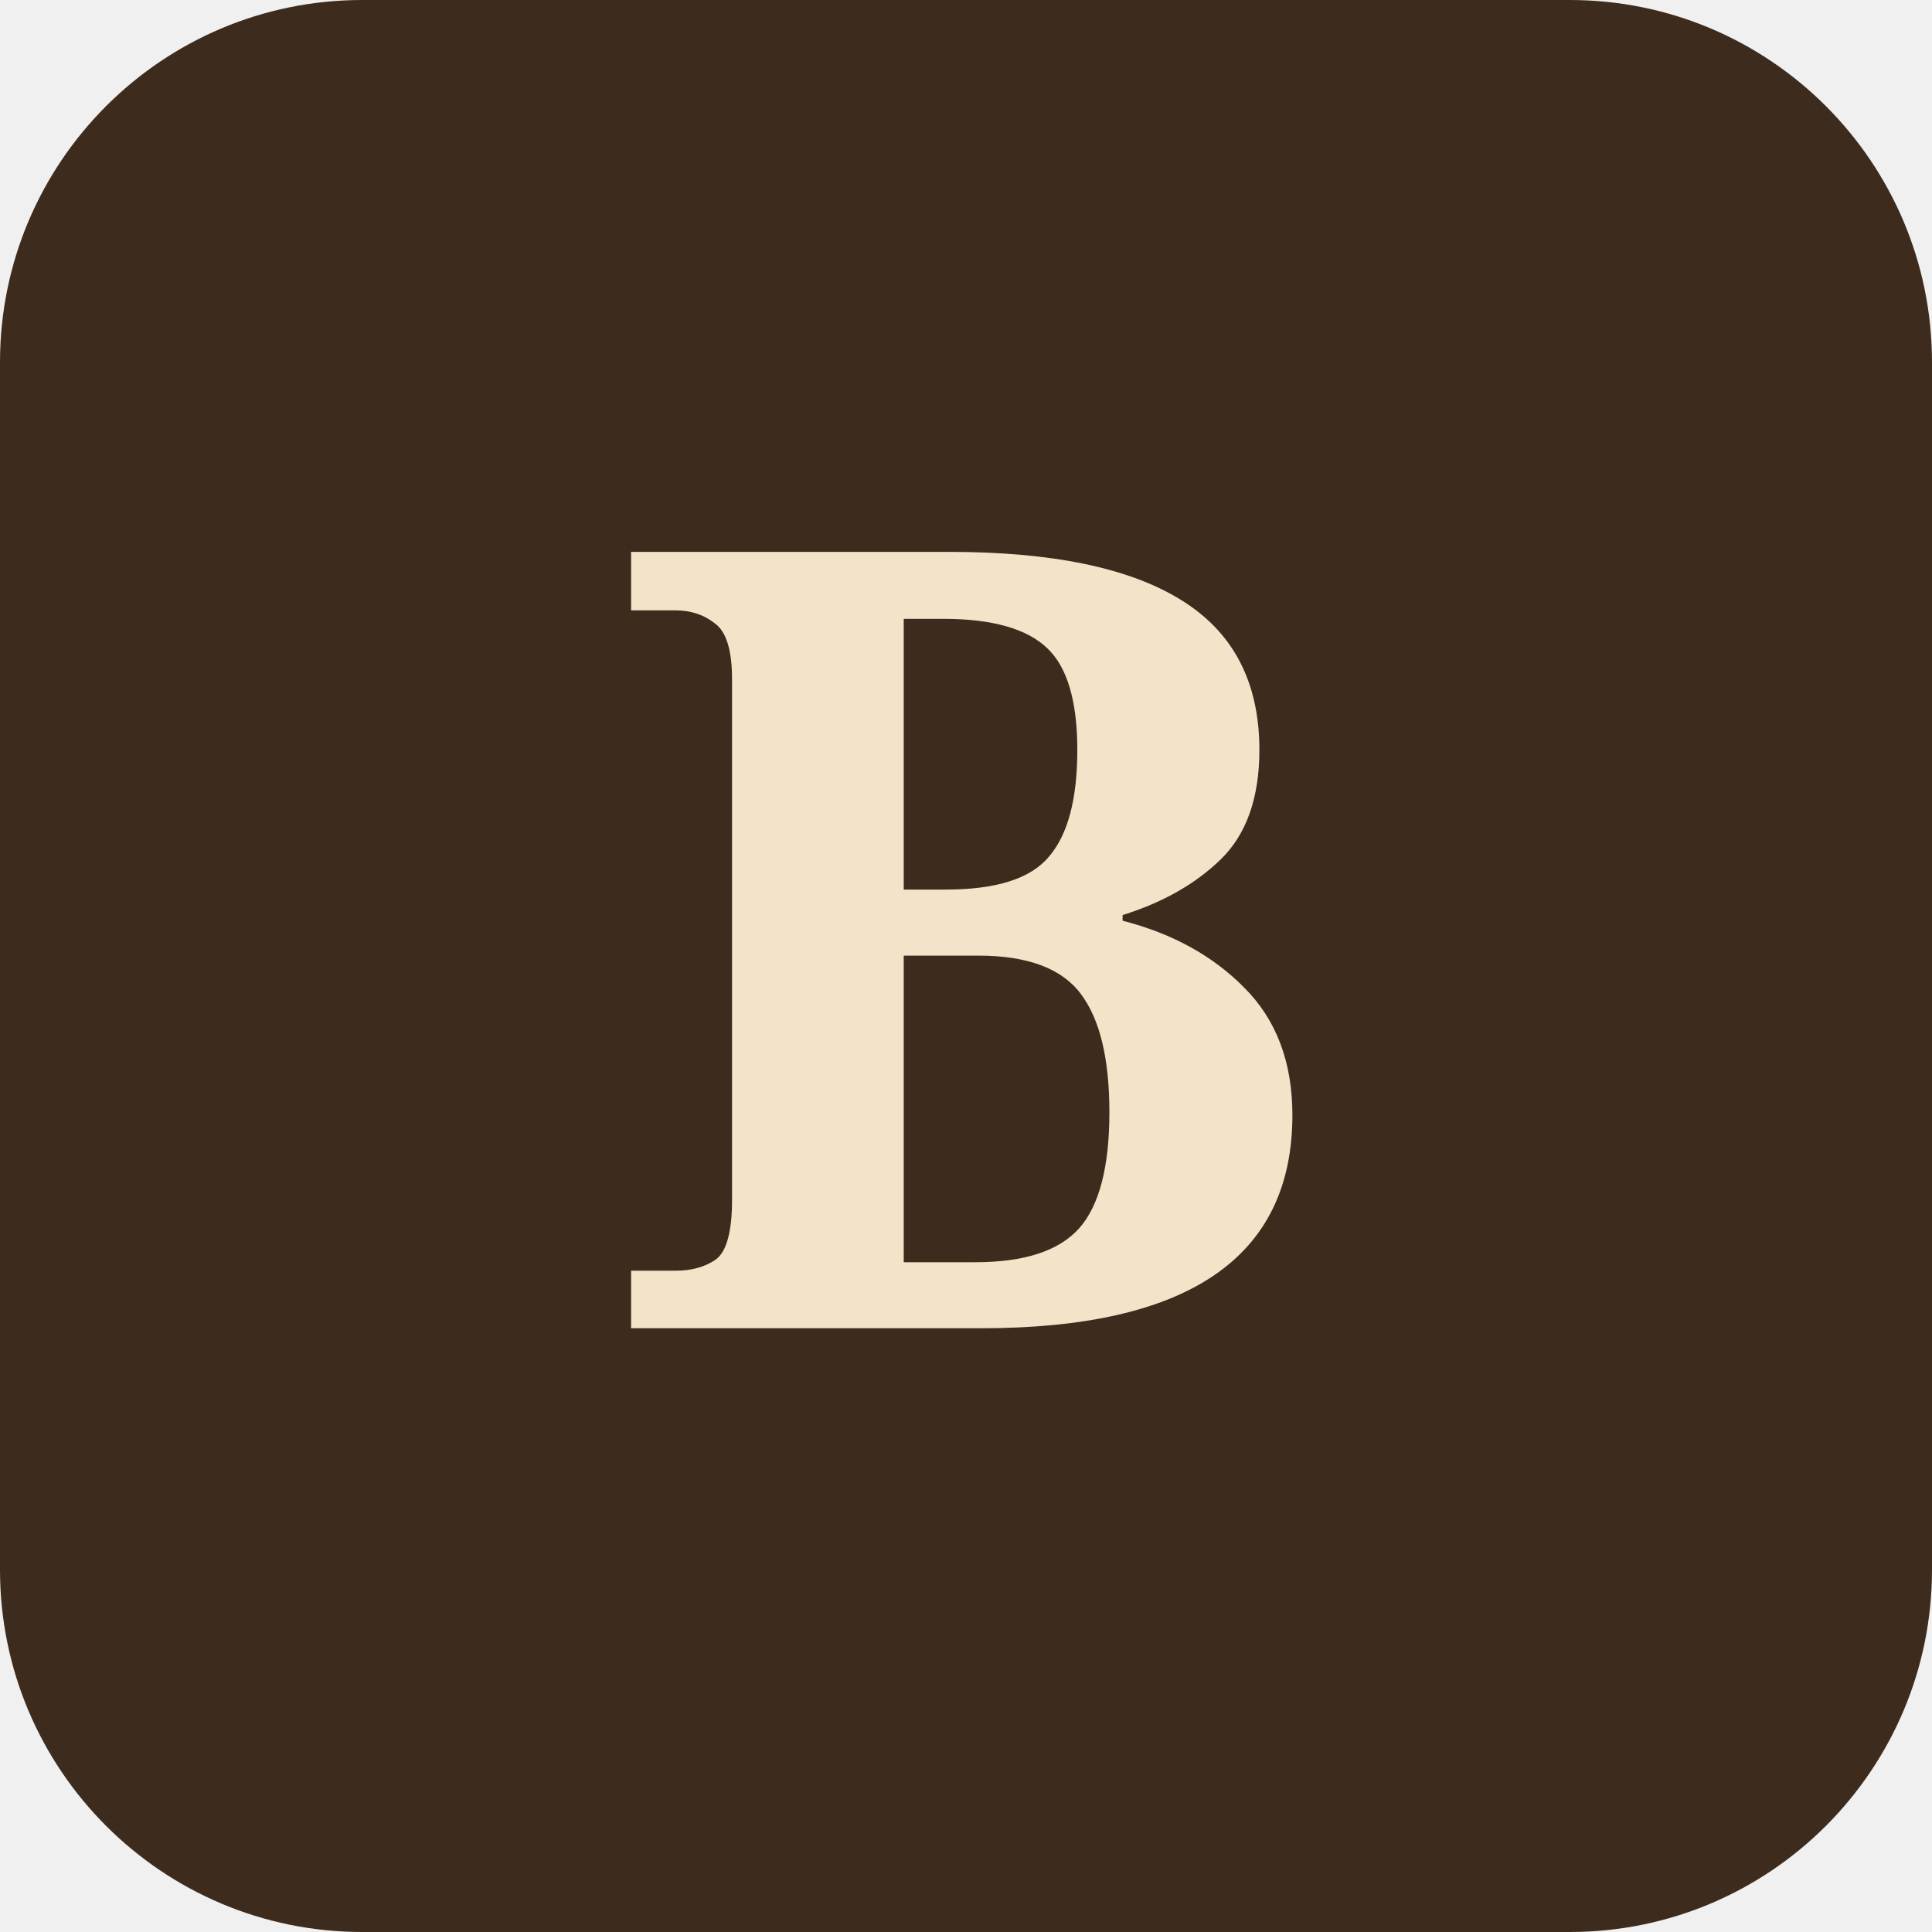
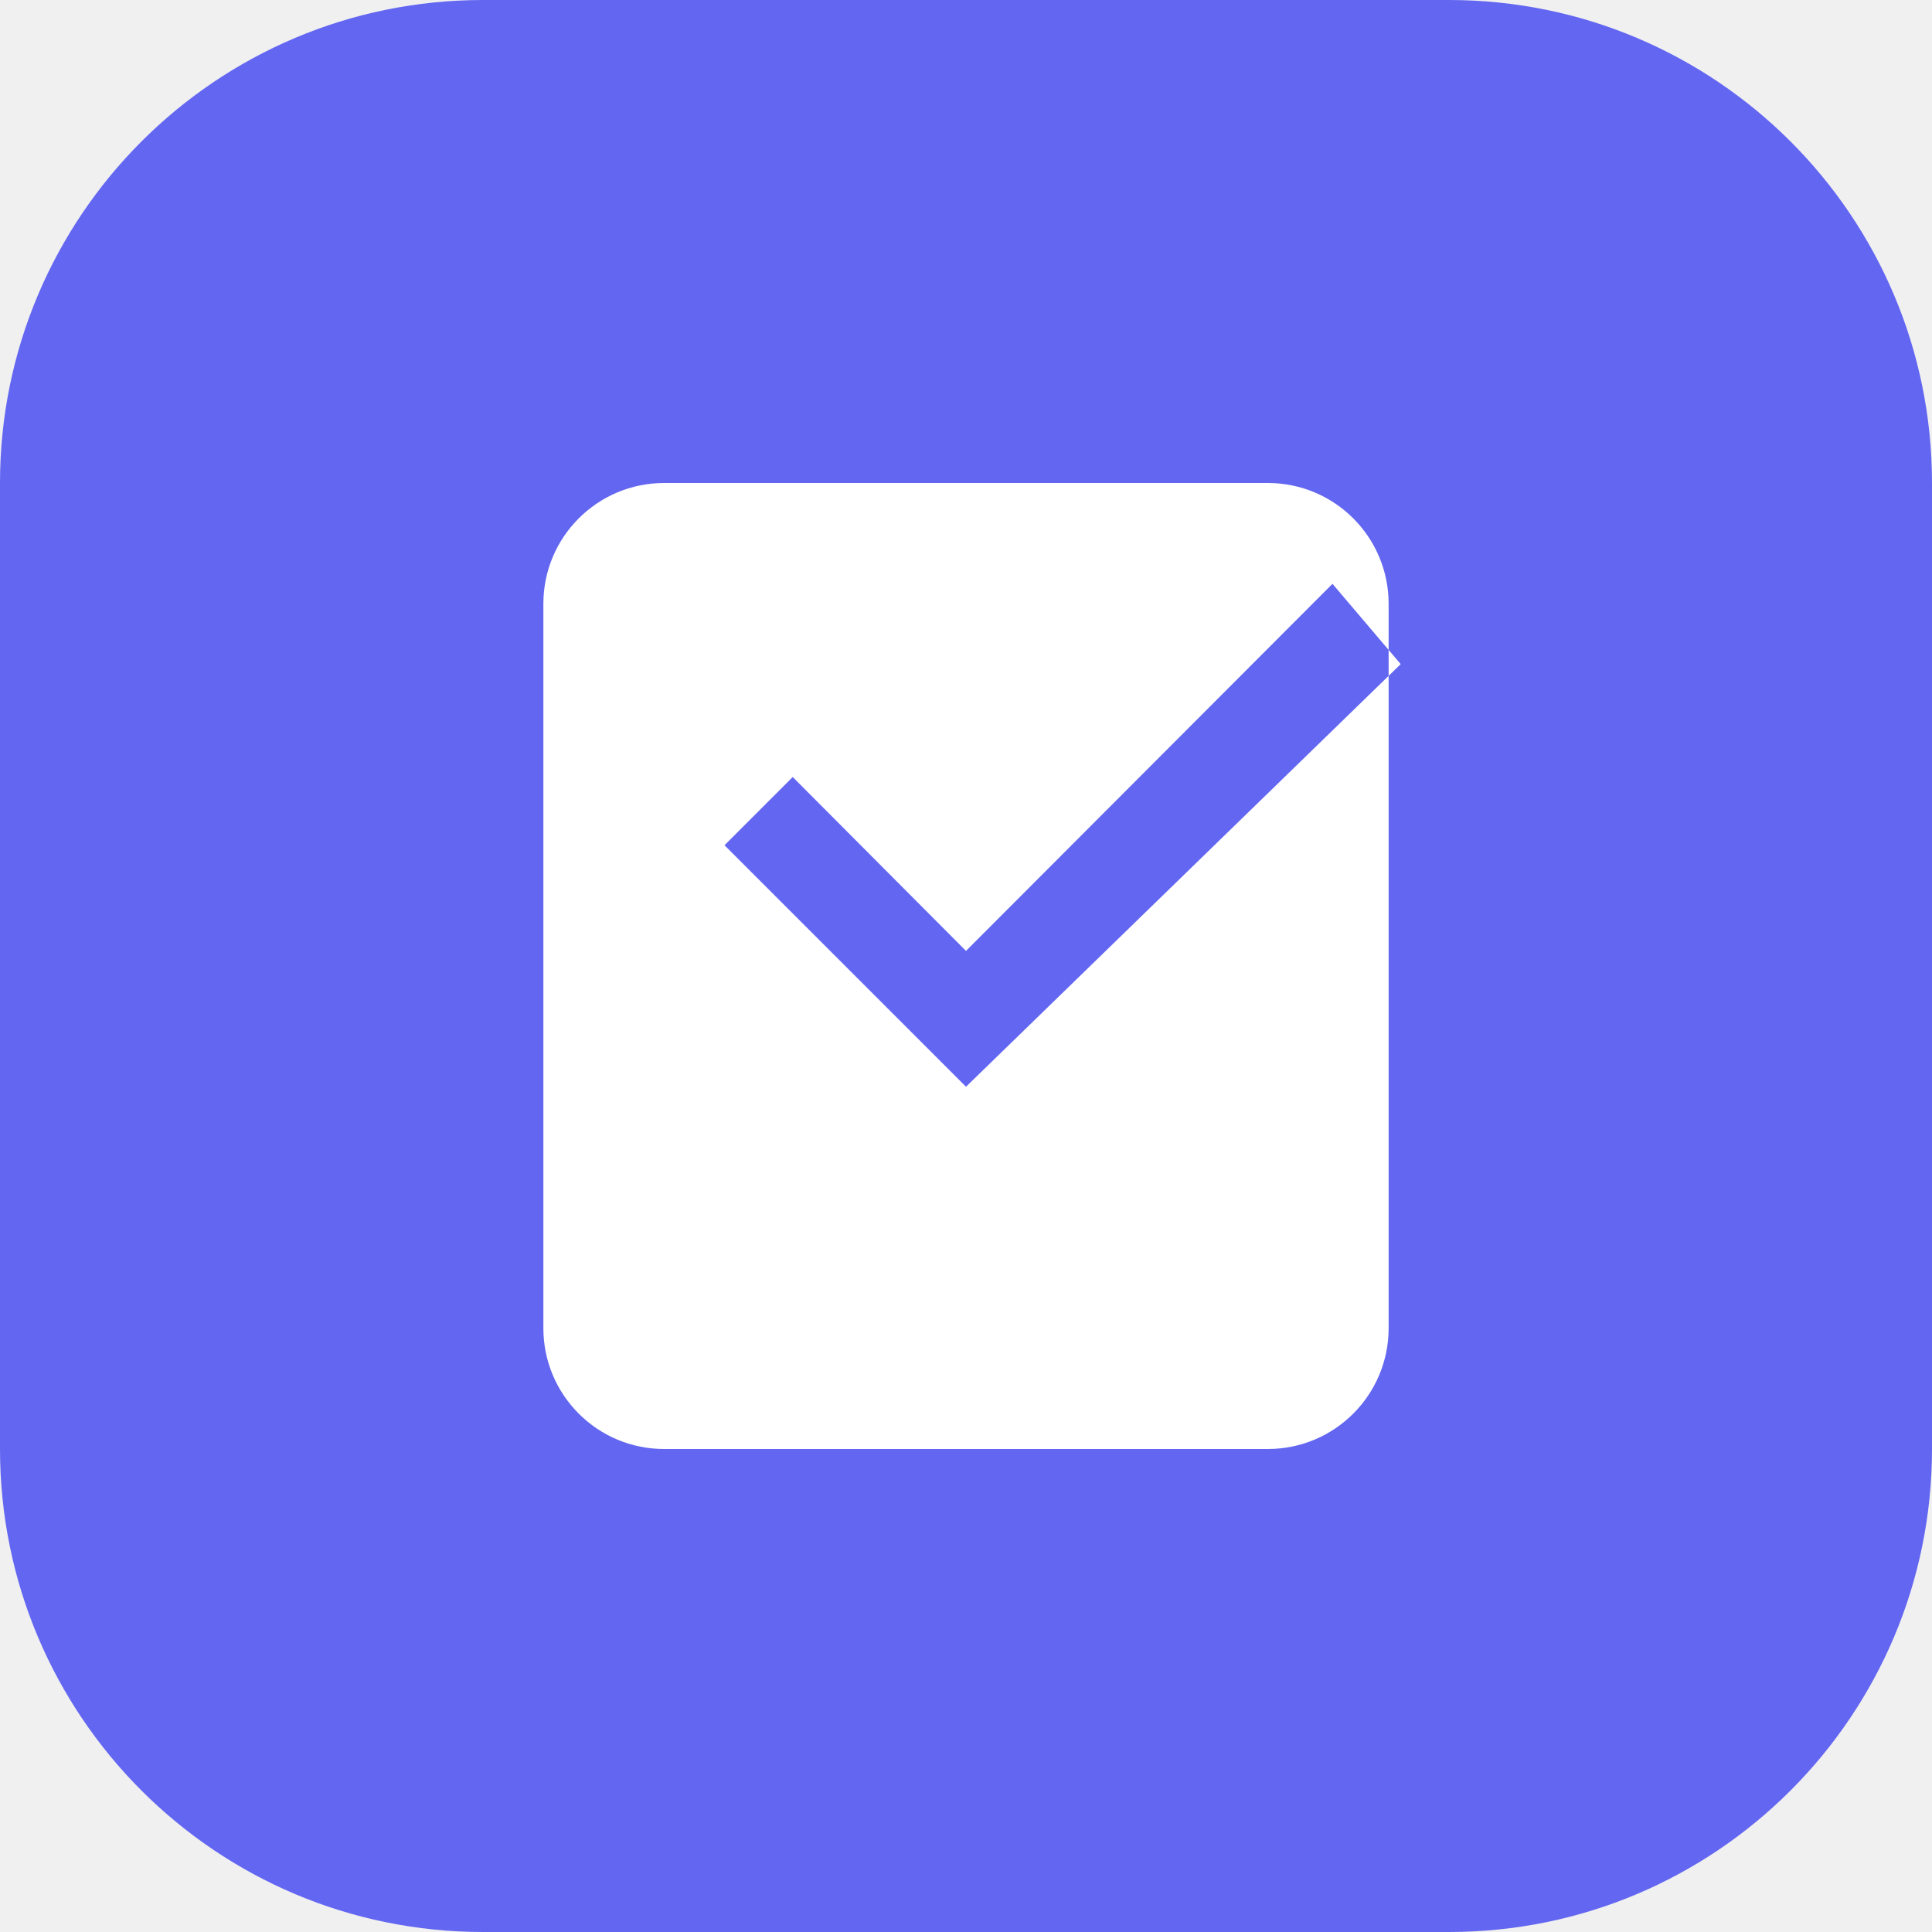
<svg xmlns="http://www.w3.org/2000/svg" viewBox="0 0 32 32">
-   <rect width="32" height="32" rx="6" fill="#3d2c1e" />
-   <text x="16" y="22" text-anchor="middle" font-family="Georgia,serif" font-size="18" fill="#f2e4c8" font-weight="bold">B</text>
+   <rect width="32" height="32" rx="8" fill="#6366f1" />
+   <path d="M21 8H11a2 2 0 00-2 2v12a2 2 0 002 2h10a2 2 0 002-2V10a2 2 0 00-2-2zm-5 10l-4-4 1.13-1.13L16 15.75l6.07-6.08L23.2 11l-7.2 7z" fill="white" />
</svg>
